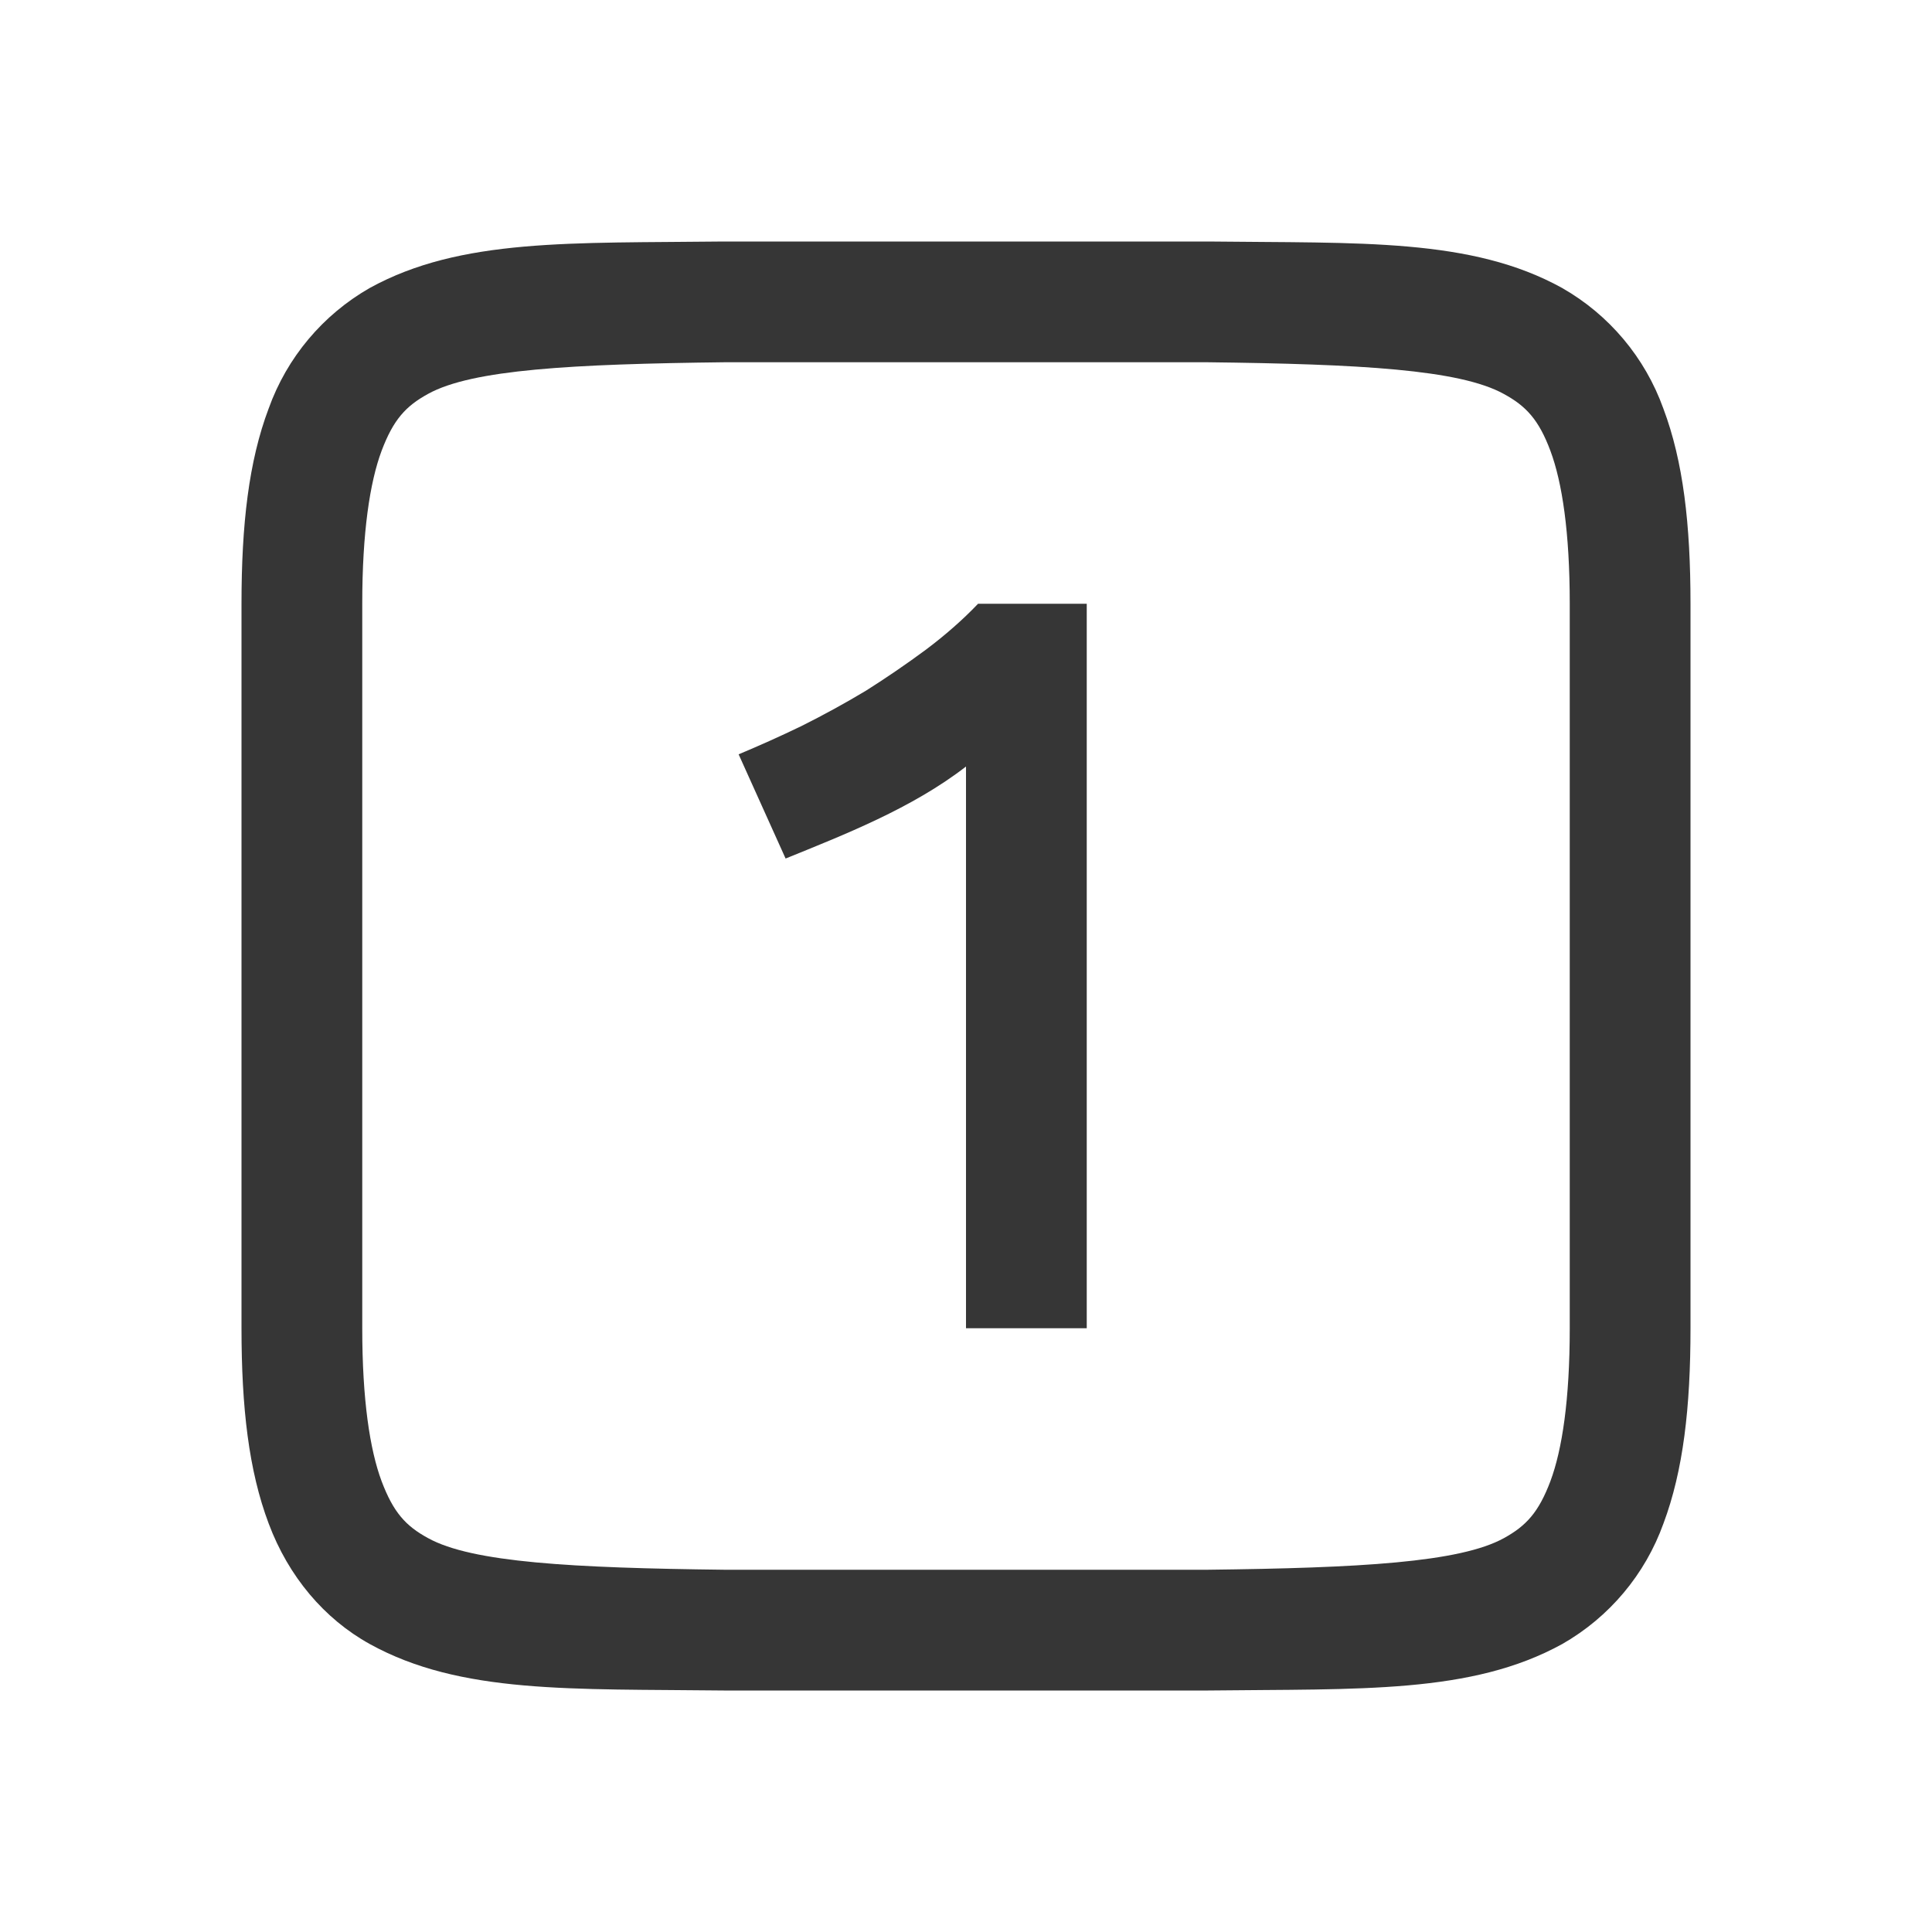
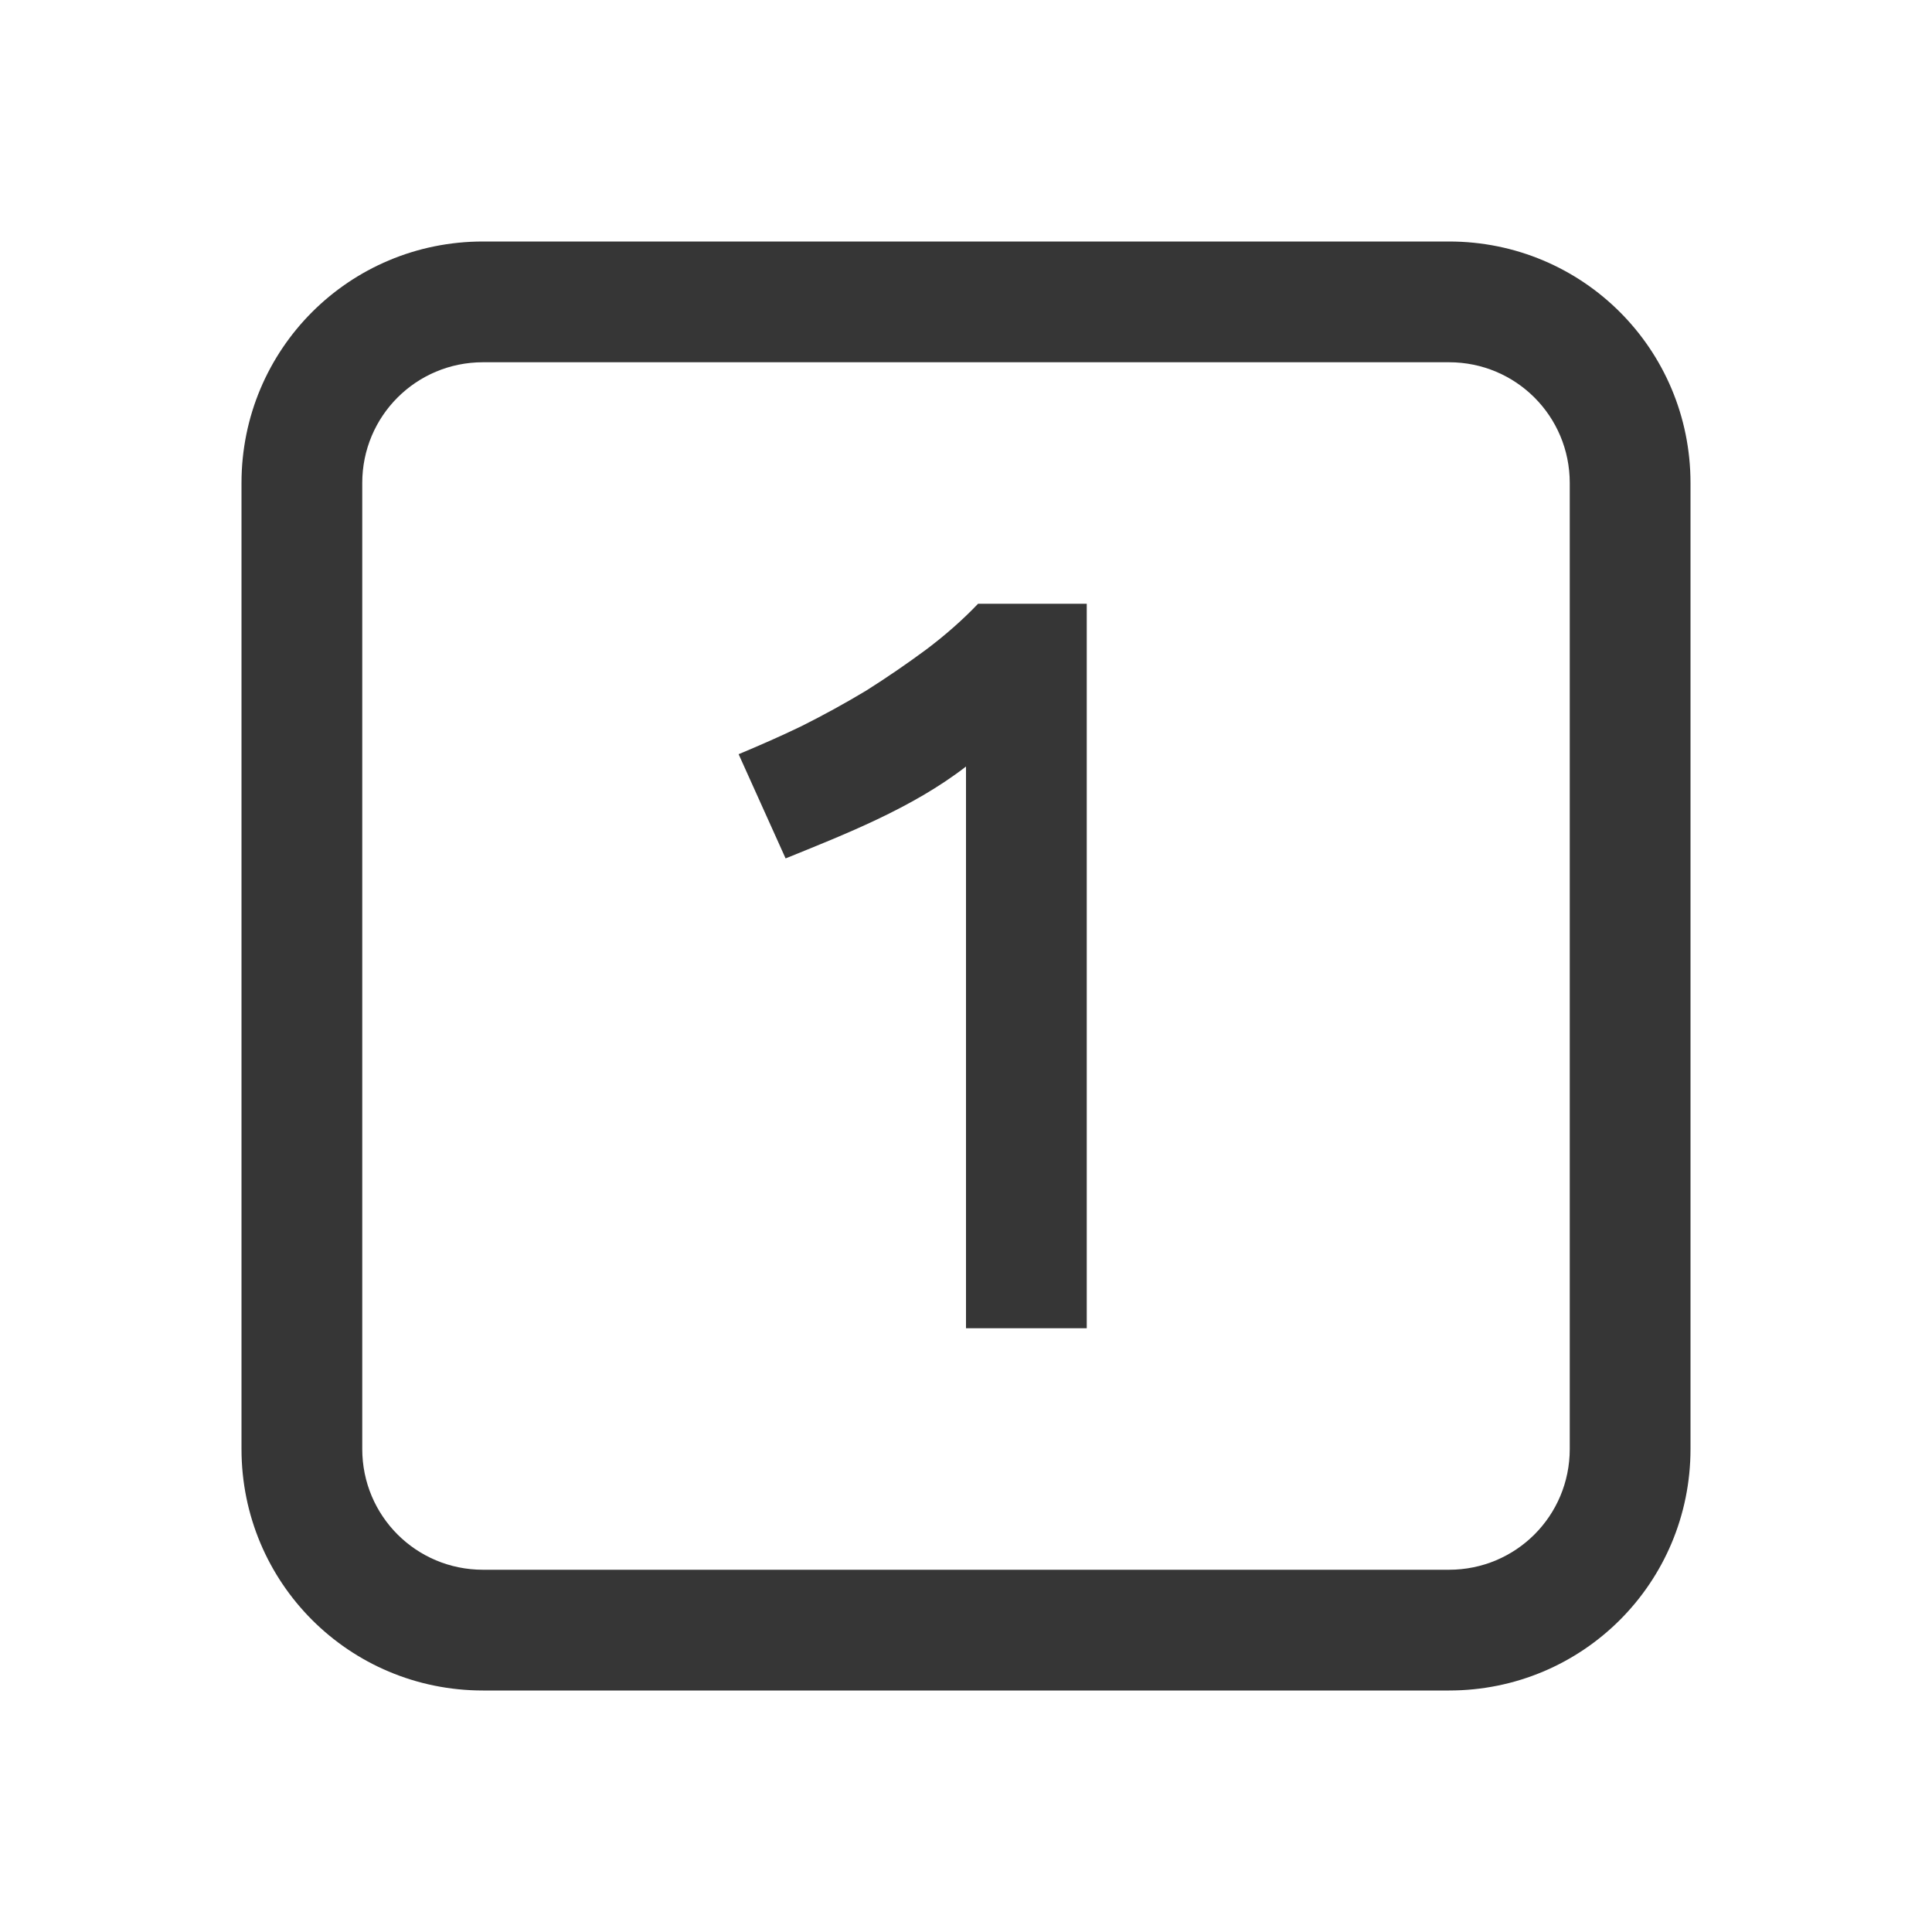
- <svg xmlns="http://www.w3.org/2000/svg" height="16" width="16">
-   <g fill="#363636">
-     <path d="M5.994 2c-1.258.015-2.179-.03-2.932.385a1.88 1.88 0 0 0-.837.998C2.06 3.82 2 4.343 2 5v6c0 .658.06 1.179.225 1.617.164.439.461.79.837.998.753.416 1.674.37 2.932.385H10.006c1.258-.015 2.179.03 2.932-.385a1.88 1.88 0 0 0 .838-.998c.164-.438.224-.96.224-1.617V5c0-.658-.06-1.179-.225-1.617a1.88 1.88 0 0 0-.838-.998c-.752-.416-1.673-.37-2.931-.385H5.998zM6 3h4c1.259.015 2.087.06 2.453.262.184.1.29.212.387.472.097.26.16.674.16 1.266v6c0 .592-.063 1.006-.16 1.266-.098.26-.202.371-.385.472-.366.202-1.197.247-2.455.262H6c-1.259-.015-2.09-.06-2.455-.262-.184-.1-.287-.212-.385-.472C3.063 12.006 3 11.592 3 11V5c0-.592.063-1.006.16-1.266.098-.26.201-.371.385-.472C3.91 3.06 4.74 3.015 6 3z" style="line-height:normal;font-variant-ligatures:normal;font-variant-position:normal;font-variant-caps:normal;font-variant-numeric:normal;font-variant-alternates:normal;font-feature-settings:normal;text-indent:0;text-align:start;text-decoration-line:none;text-decoration-style:solid;text-decoration-color:#000;text-transform:none;text-orientation:mixed;shape-padding:0;isolation:auto;mix-blend-mode:normal;marker:none" color="#000" font-weight="400" font-family="sans-serif" white-space="normal" overflow="visible" />
-     <path d="M6.117 6.247c.167-.07.34-.147.52-.234.184-.092.363-.19.536-.294a8.2 8.2 0 0 0 .494-.338c.161-.121.306-.248.433-.381H9v6H8V6.348c-.448.347-1.012.566-1.494.762z" style="line-height:1000%;-inkscape-font-specification:Ubuntu;text-align:center" font-weight="700" font-family="Ubuntu" letter-spacing="0" word-spacing="0" text-anchor="middle" />
-   </g>
+ <svg xmlns="http://www.w3.org/2000/svg" width="16" height="16" viewBox="0 0 16 16" version="1.1" id="svg1">
+   <defs id="defs1">
+     <style id="current-color-scheme" type="text/css">
+       .ColorScheme-Text { color:#363636; }
+     </style>
+   </defs>
+   <path id="rect1" style="fill:currentColor" class="ColorScheme-Text" d="M 4 2 C 2.892 2 2 2.892 2 4 L 2 12 C 2 13.108 2.892 14 4 14 L 12 14 C 13.108 14 14 13.108 14 12 L 14 4 C 14 2.892 13.108 2 12 2 L 4 2 z M 4 3 L 12 3 C 12.554 3 13 3.446 13 4 L 13 12 C 13 12.554 12.554 13 12 13 L 4 13 C 3.446 13 3 12.554 3 12 L 3 4 C 3 3.446 3.446 3 4 3 z M 8.1 5 C 7.973 5.133 7.829 5.26 7.668 5.381 C 7.507 5.5 7.343 5.612 7.174 5.719 C 7.001 5.823 6.821 5.922 6.637 6.014 C 6.457 6.101 6.284 6.176 6.117 6.246 L 6.506 7.109 C 6.988 6.913 7.552 6.695 8 6.348 L 8 11 L 9 11 L 9 5 L 8.1 5 z " />
</svg>
